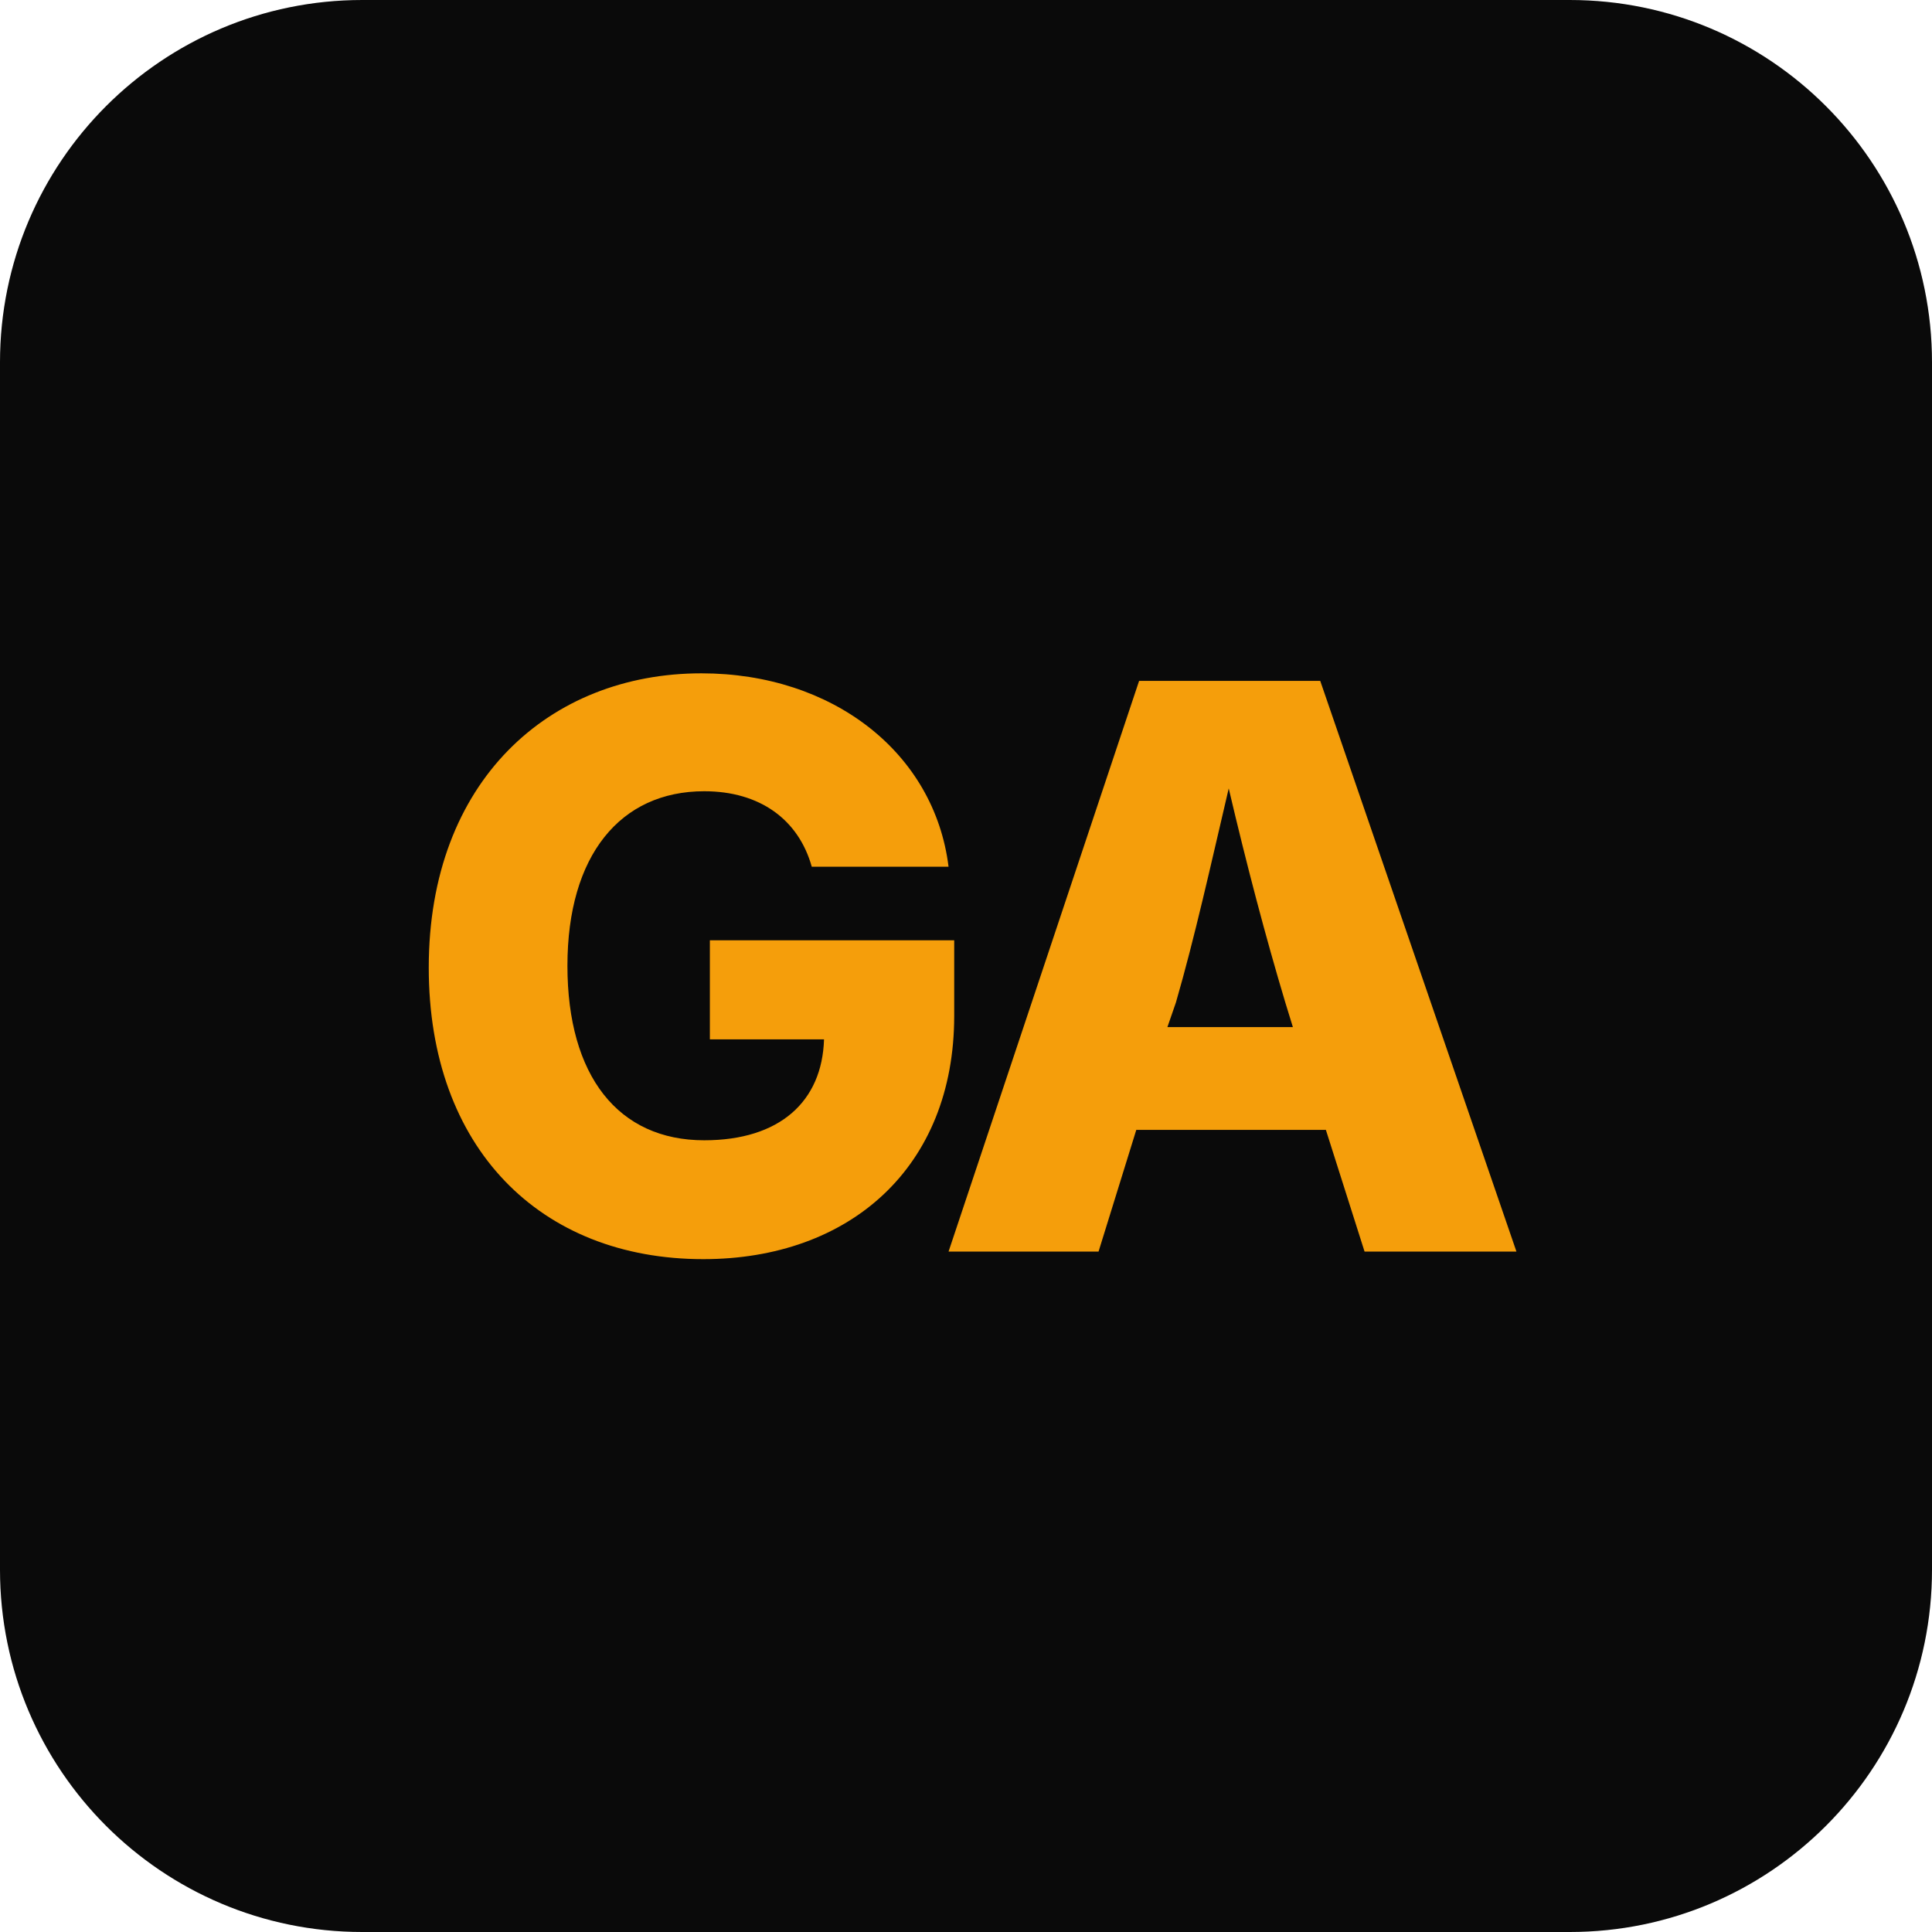
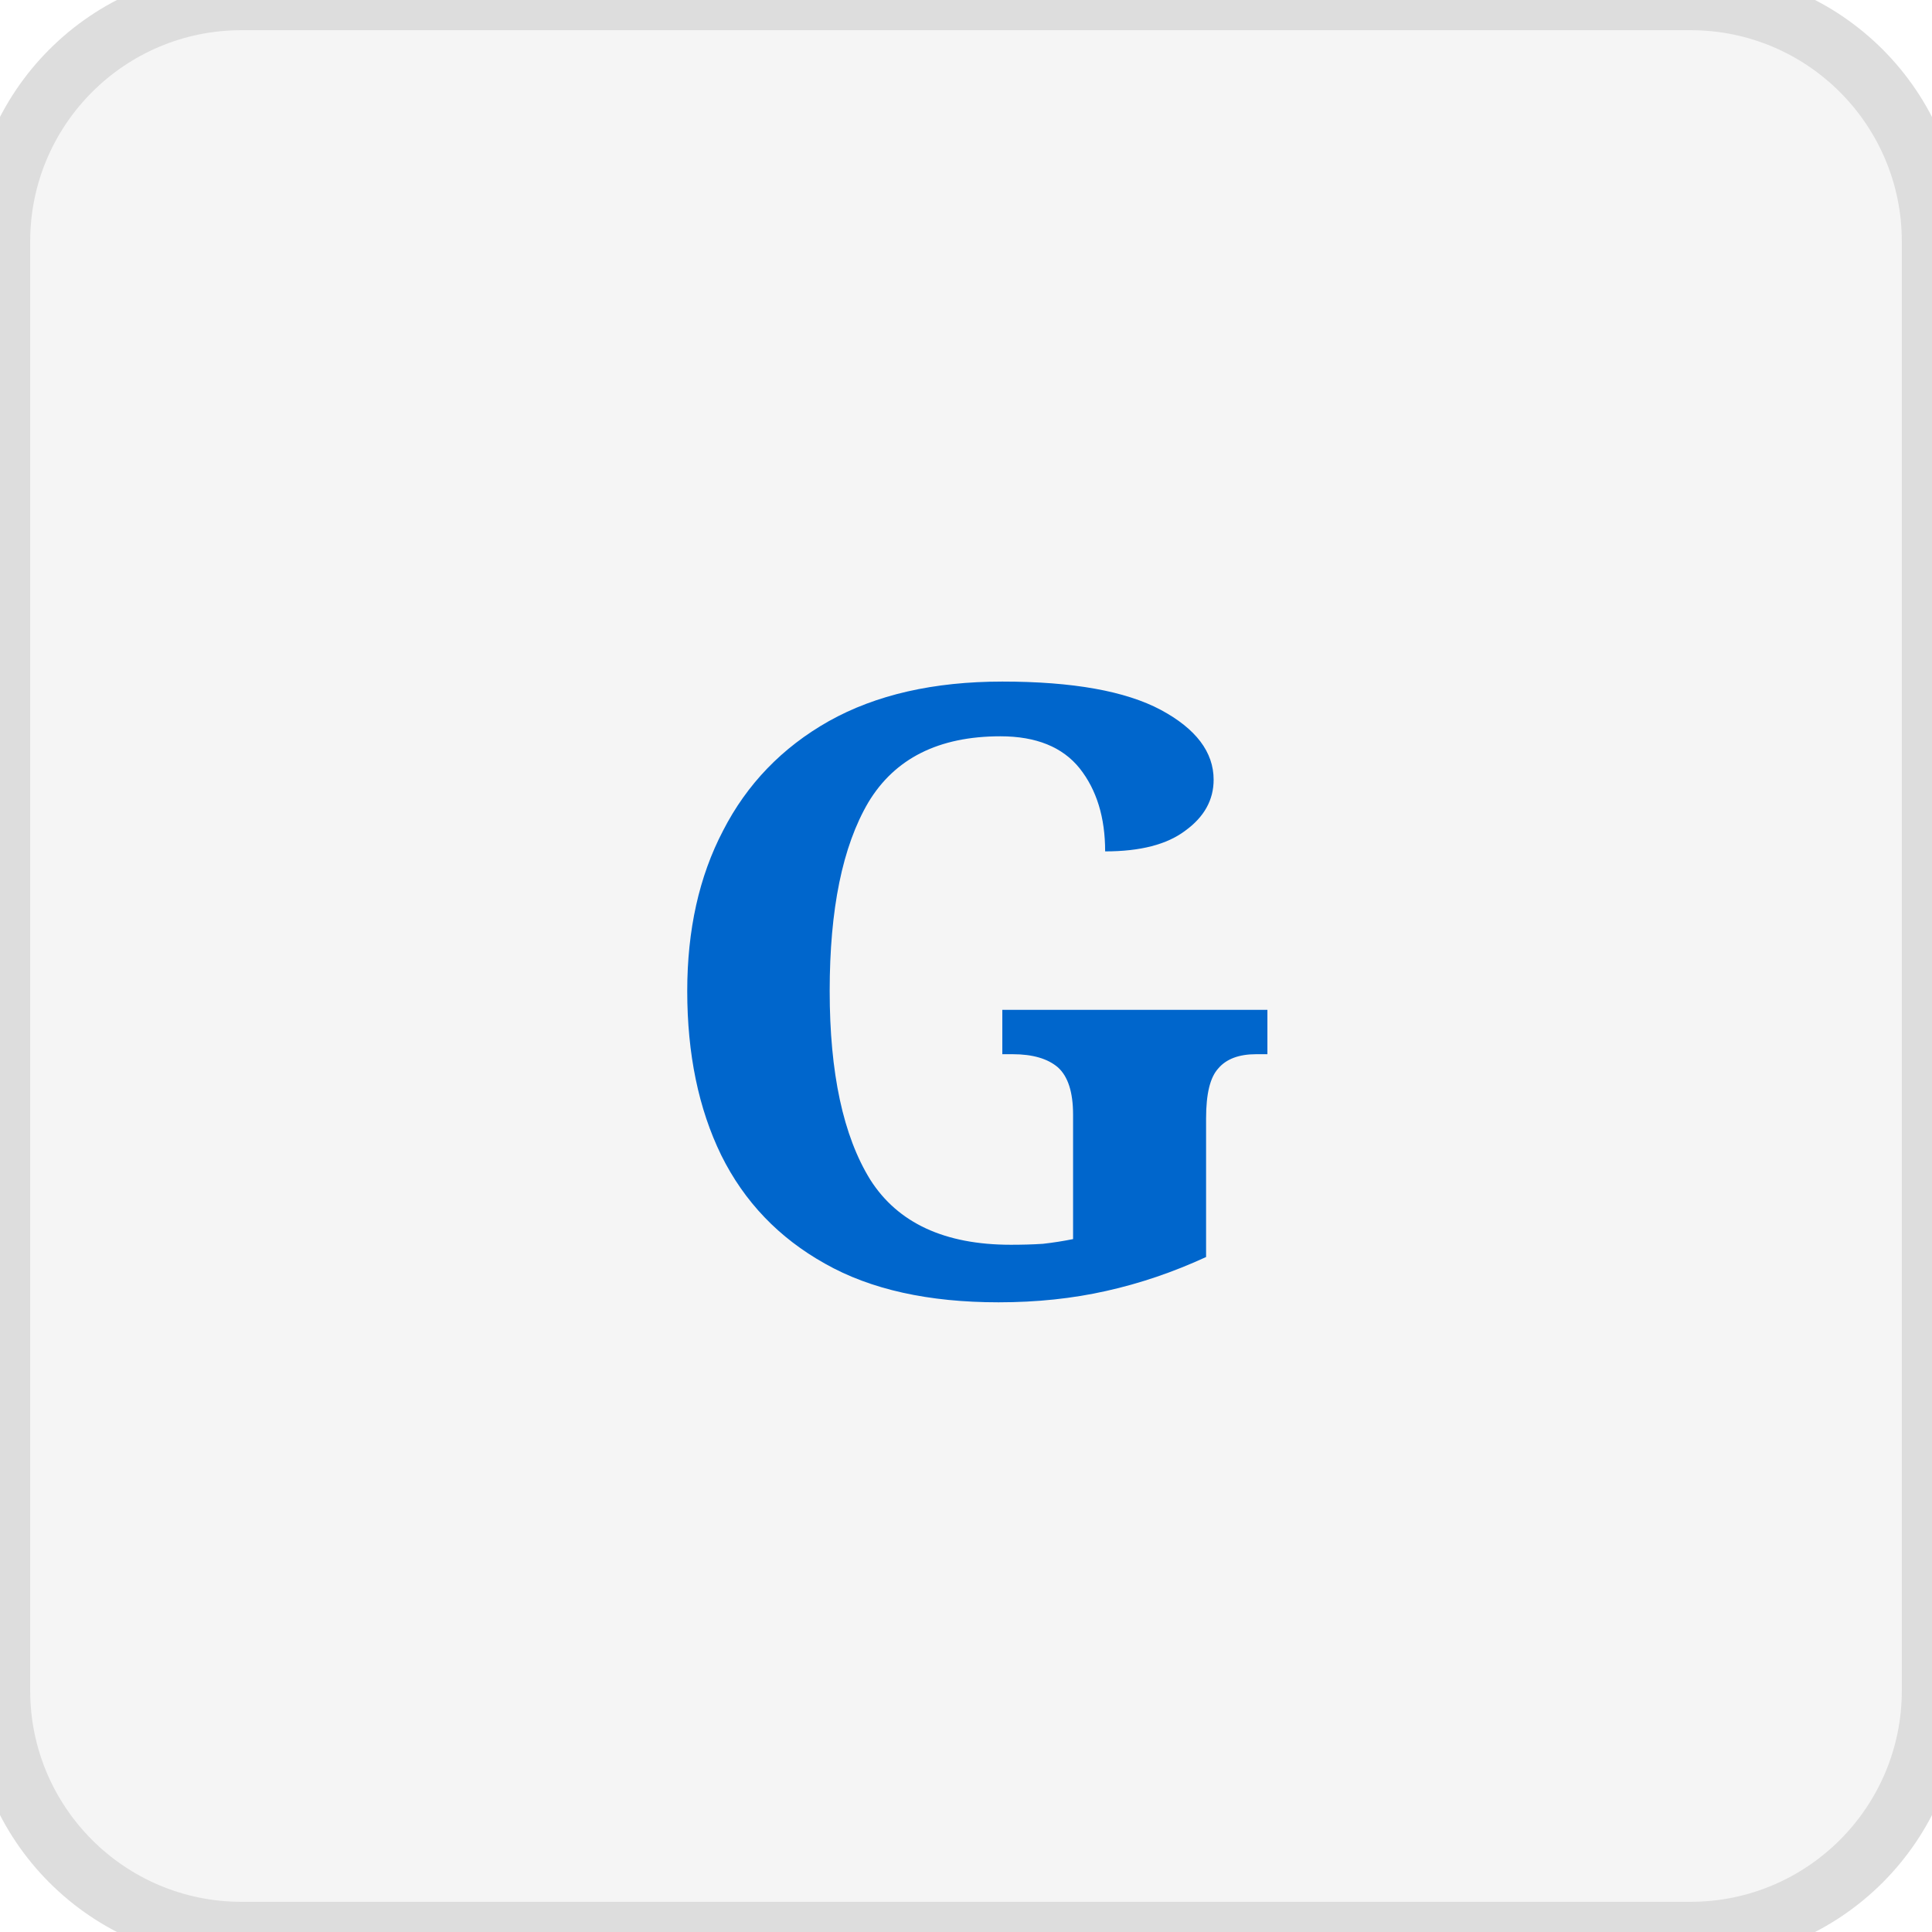
<svg xmlns="http://www.w3.org/2000/svg" viewBox="0 0 32 32" width="32" height="32">
-   <rect width="32" height="32" rx="6" fill="#0a0a0a" />
-   <text x="50%" y="50%" dominant-baseline="central" text-anchor="middle" font-family="Inter, -apple-system, sans-serif" font-size="13" font-weight="800" fill="#F59E0B" letter-spacing="-0.5">GA</text>
+   <rect width="32" height="32" rx="4" fill="#f5f5f5" stroke="#dddddd" />
+   <text x="50%" y="50%" dominant-baseline="central" text-anchor="middle" font-family="Georgia, serif" font-size="14" font-weight="600" fill="#0066cc">G</text>
</svg>
